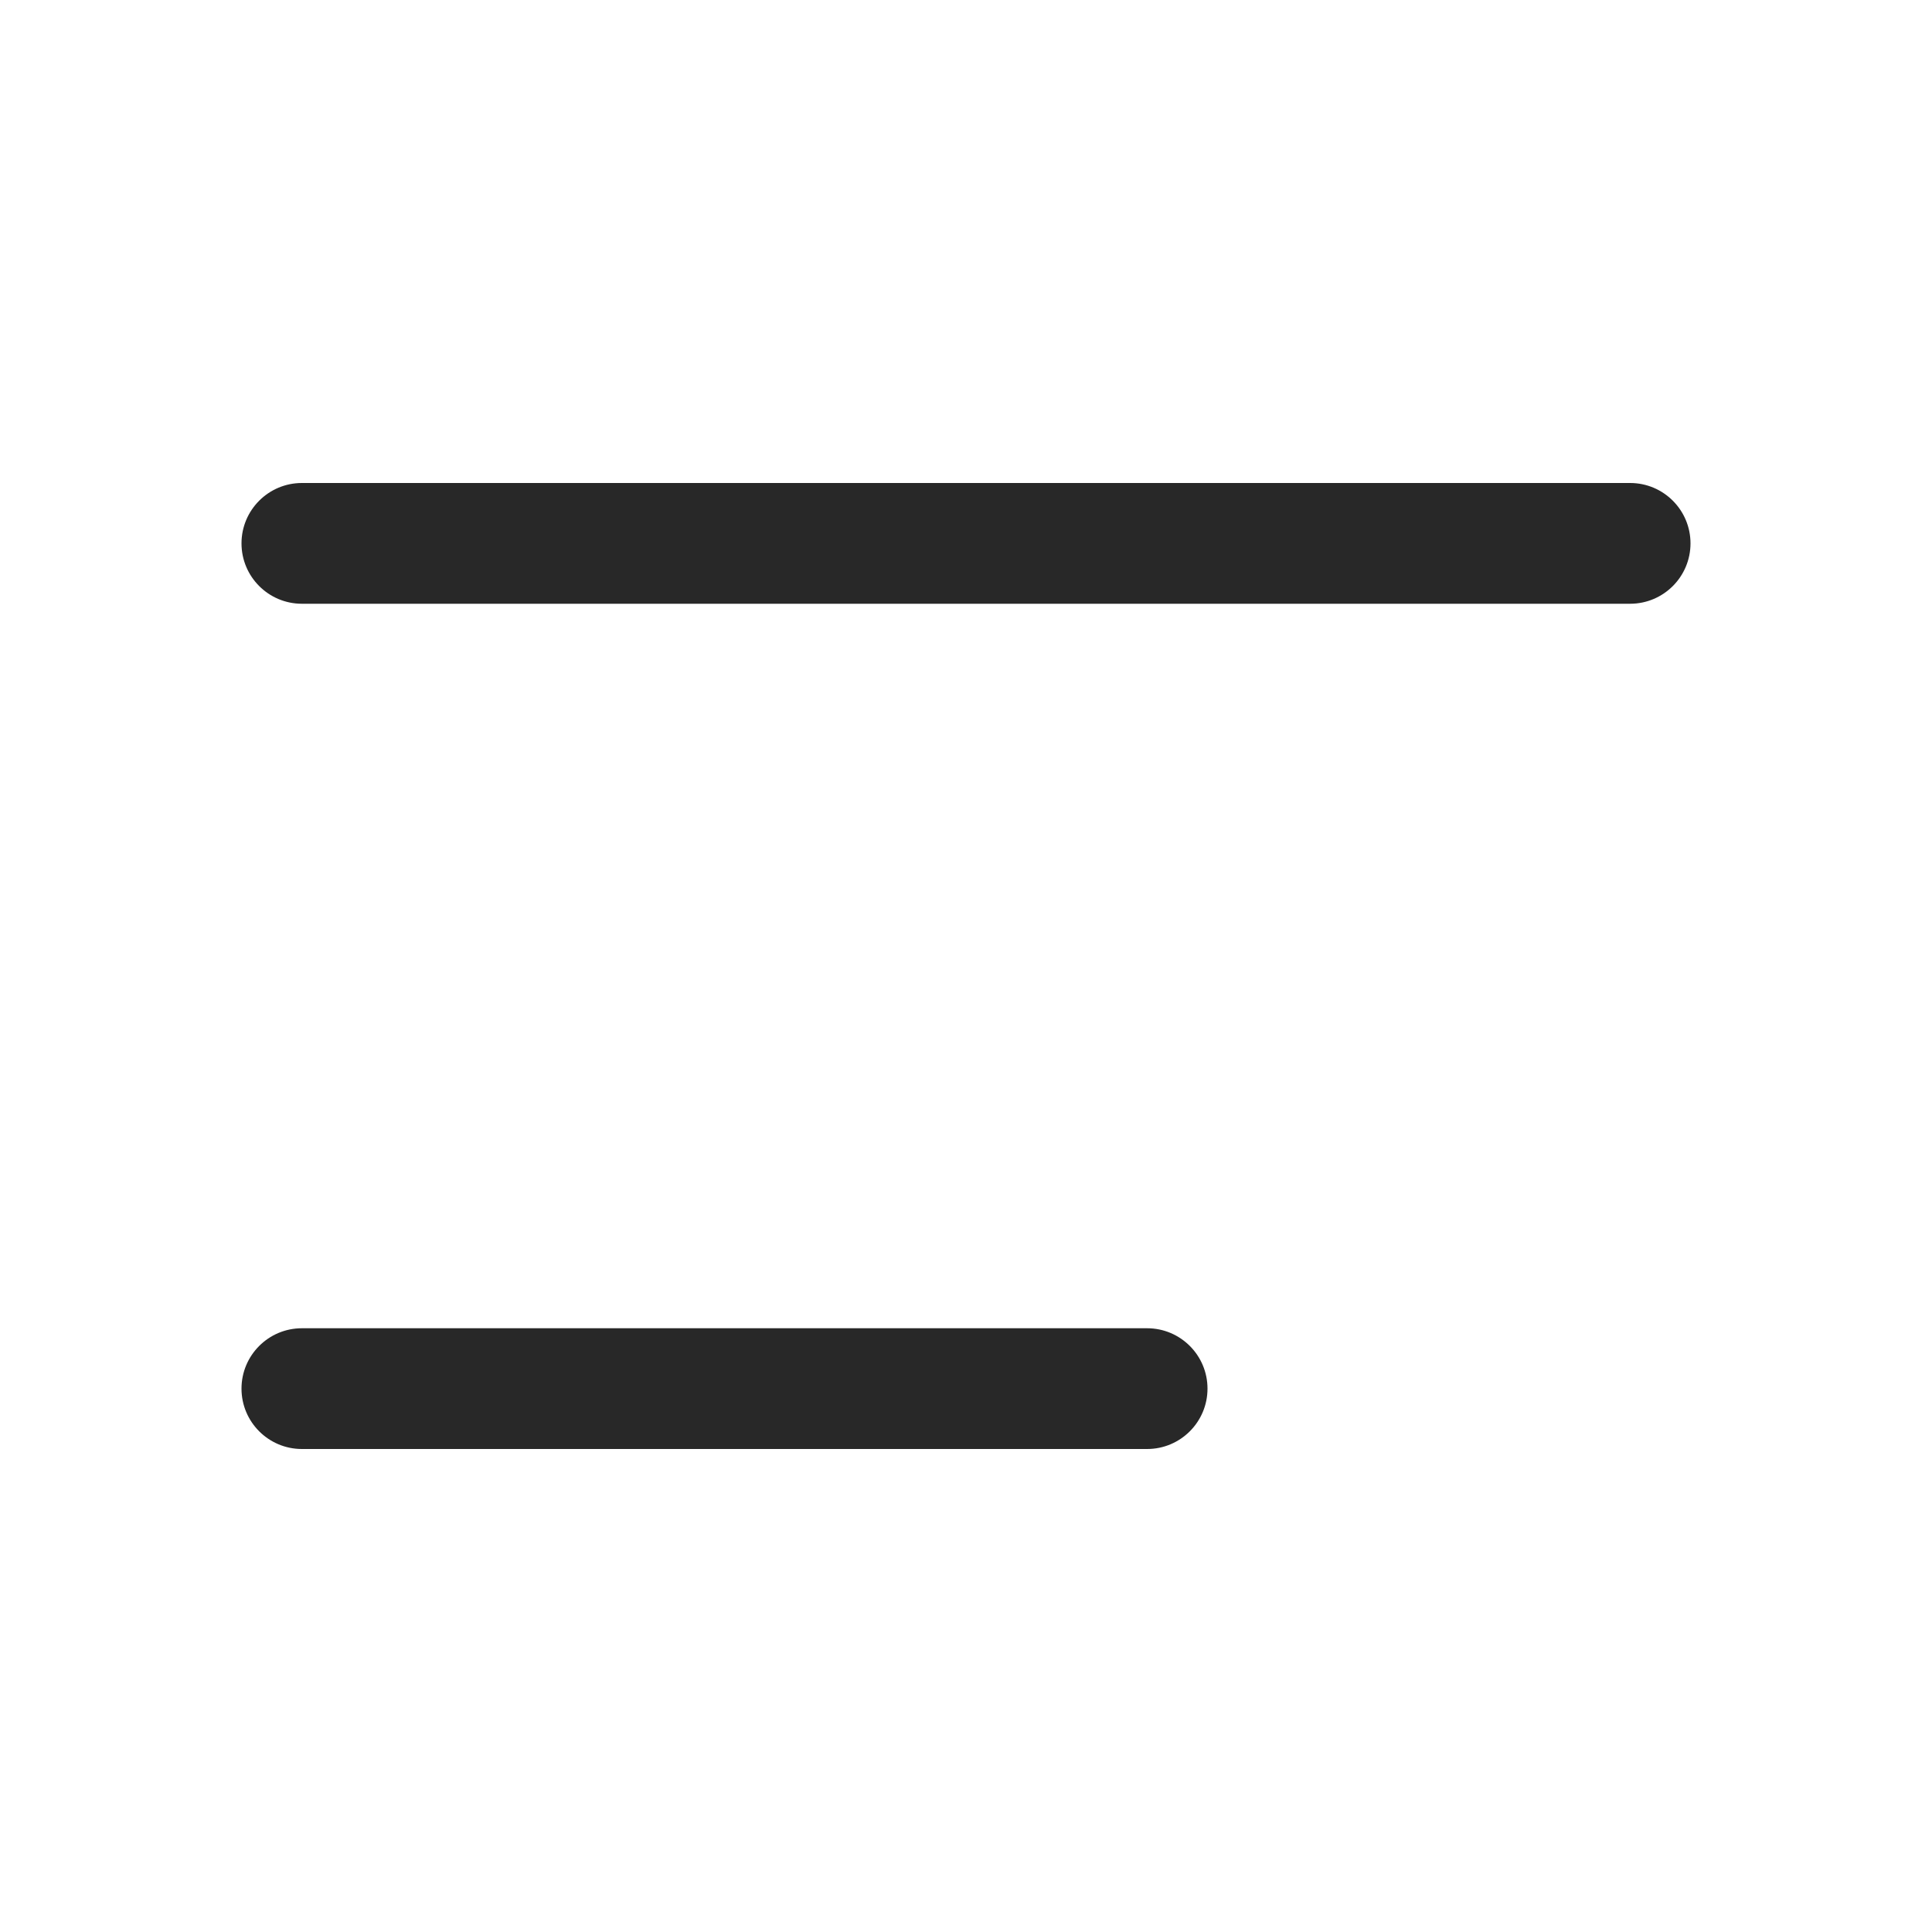
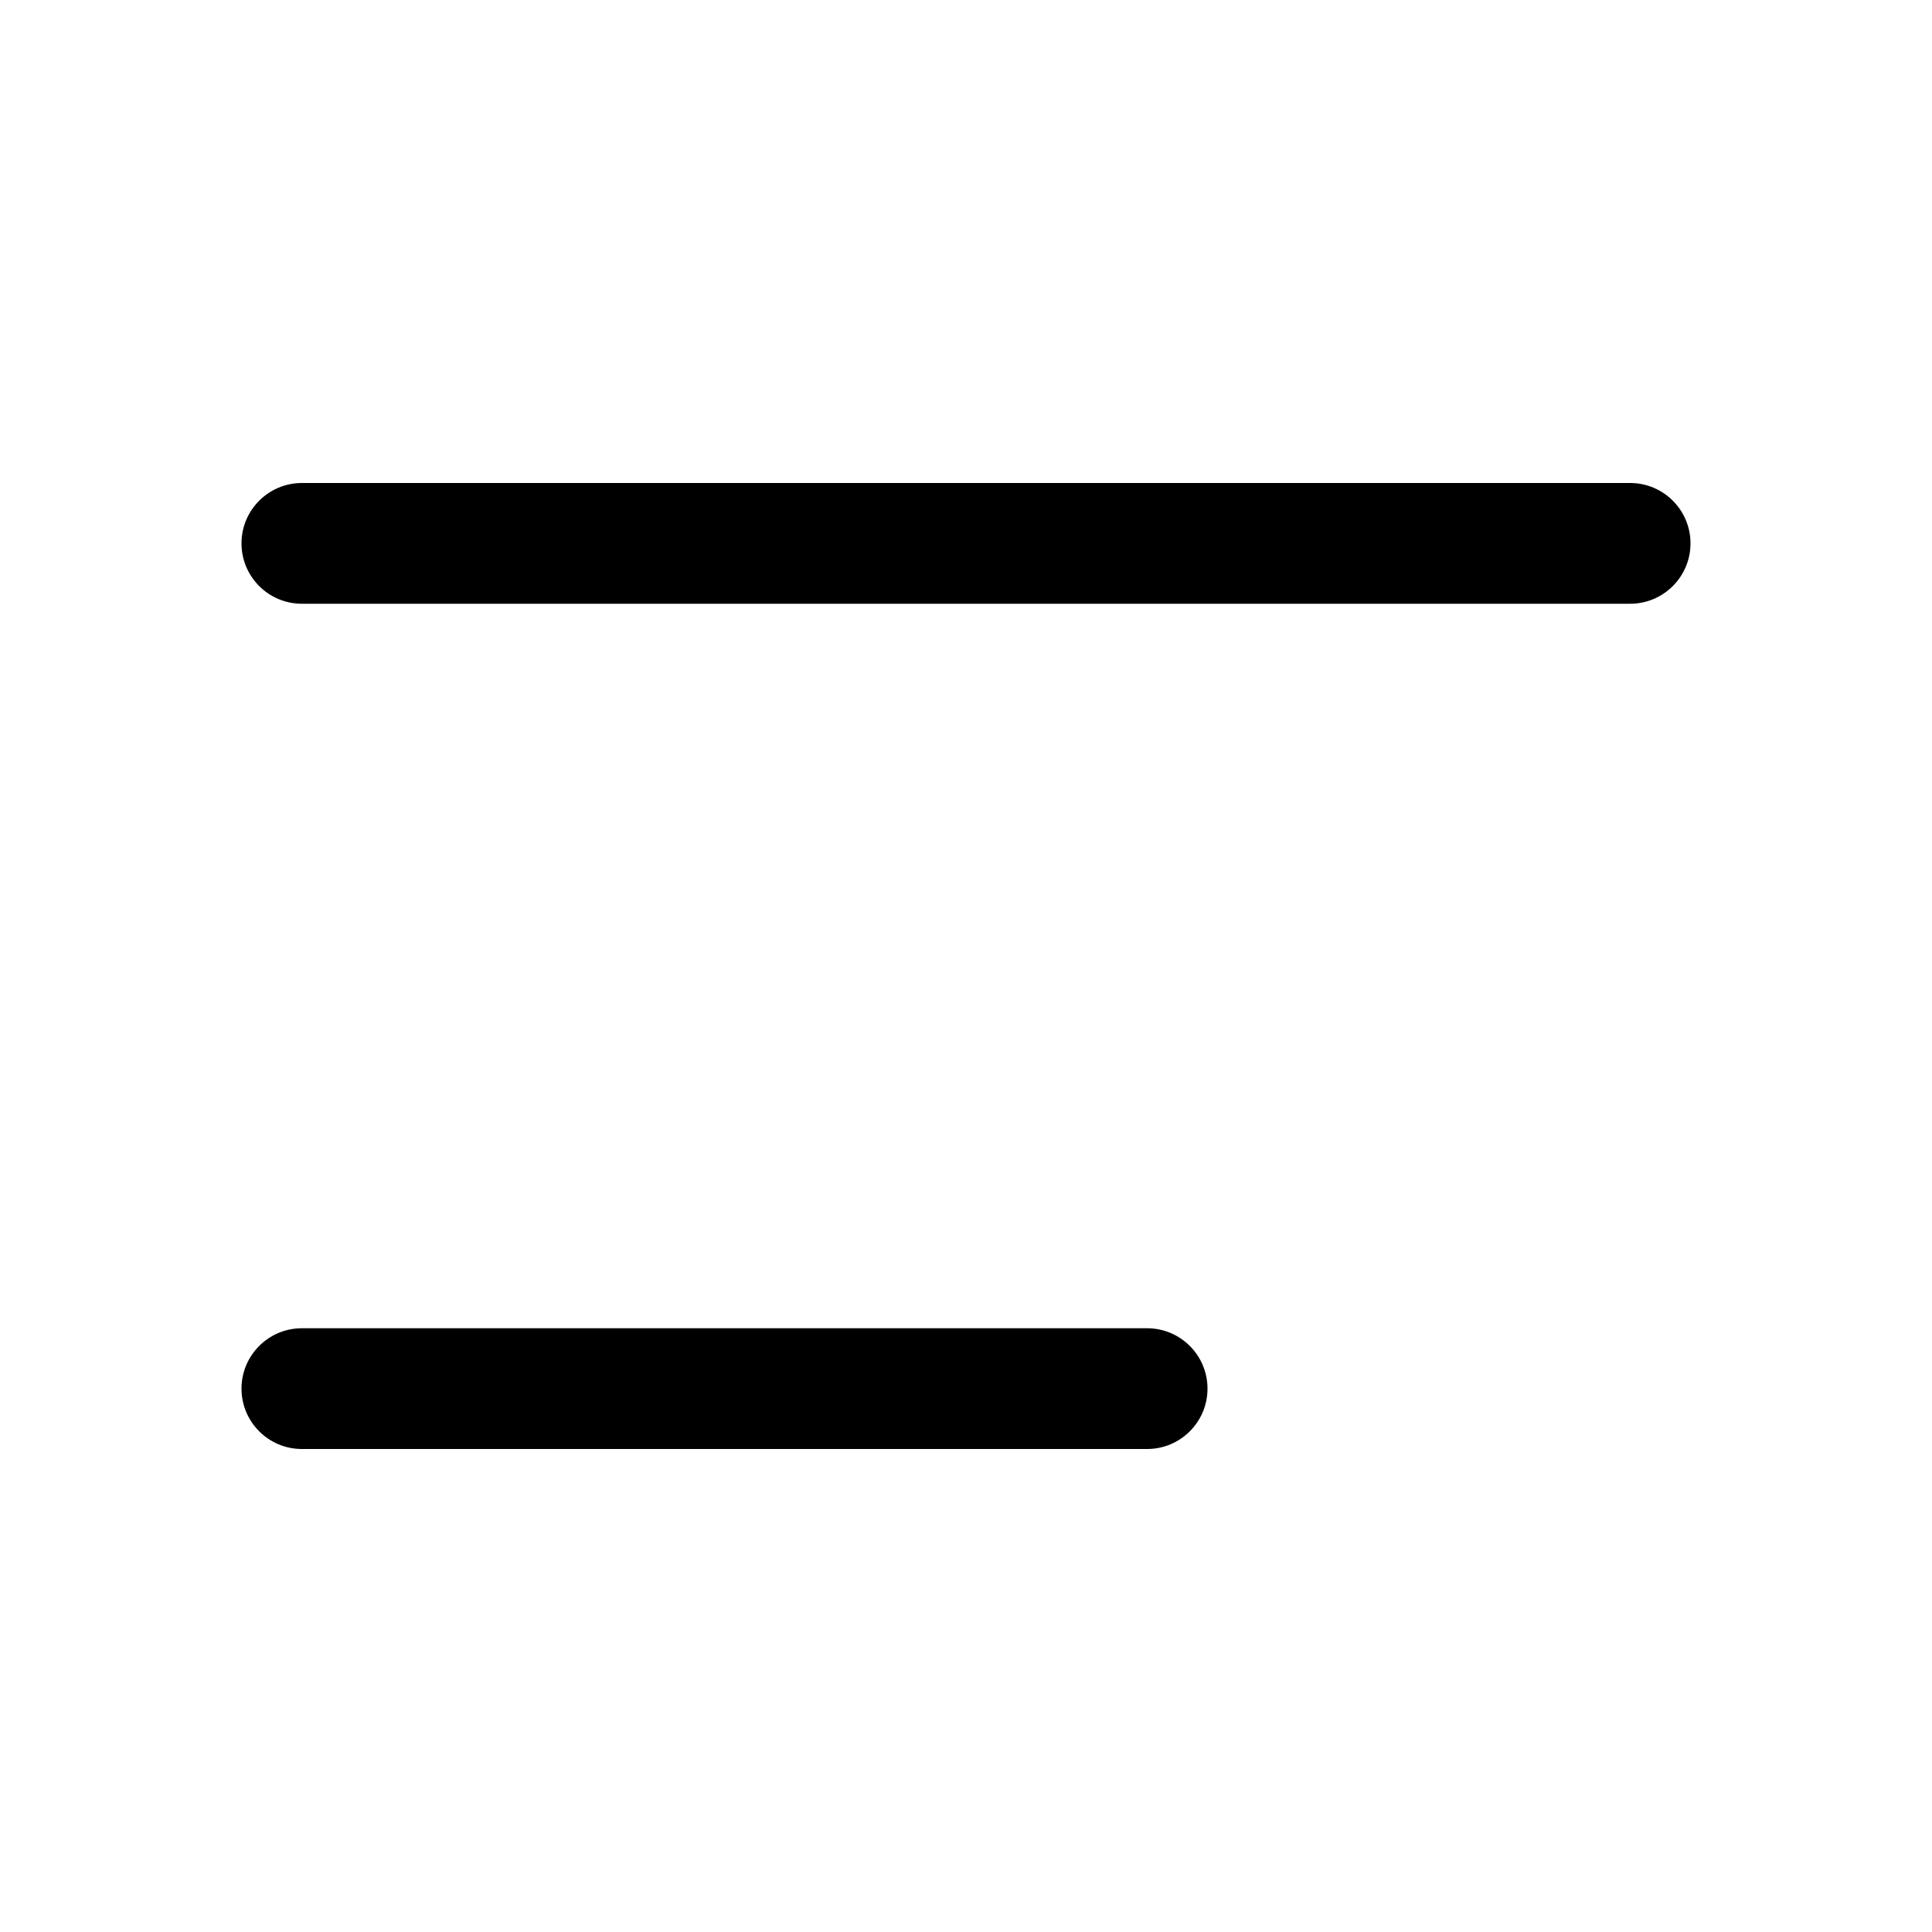
<svg xmlns="http://www.w3.org/2000/svg" width="24" height="24" viewBox="0 0 24 24" fill="none">
-   <path d="M14.25 16.5C14.664 16.5 15 16.836 15 17.25C15 17.664 14.664 18 14.25 18H3.75C3.336 18 3 17.664 3 17.25C3 16.836 3.336 16.5 3.75 16.5H14.25ZM20.25 6C20.664 6 21 6.336 21 6.75C21 7.164 20.664 7.5 20.25 7.5H3.75C3.336 7.5 3 7.164 3 6.75C3 6.336 3.336 6 3.75 6H20.25Z" fill="black" fill-opacity="0.84" />
+   <path d="M14.25 16.5C14.664 16.5 15 16.836 15 17.25C15 17.664 14.664 18 14.25 18H3.75C3.336 18 3 17.664 3 17.25C3 16.836 3.336 16.5 3.75 16.5H14.25ZM20.25 6C20.664 6 21 6.336 21 6.75C21 7.164 20.664 7.5 20.25 7.5H3.75C3.336 7.5 3 7.164 3 6.75C3 6.336 3.336 6 3.75 6H20.25Z" fill="black" />
</svg>
